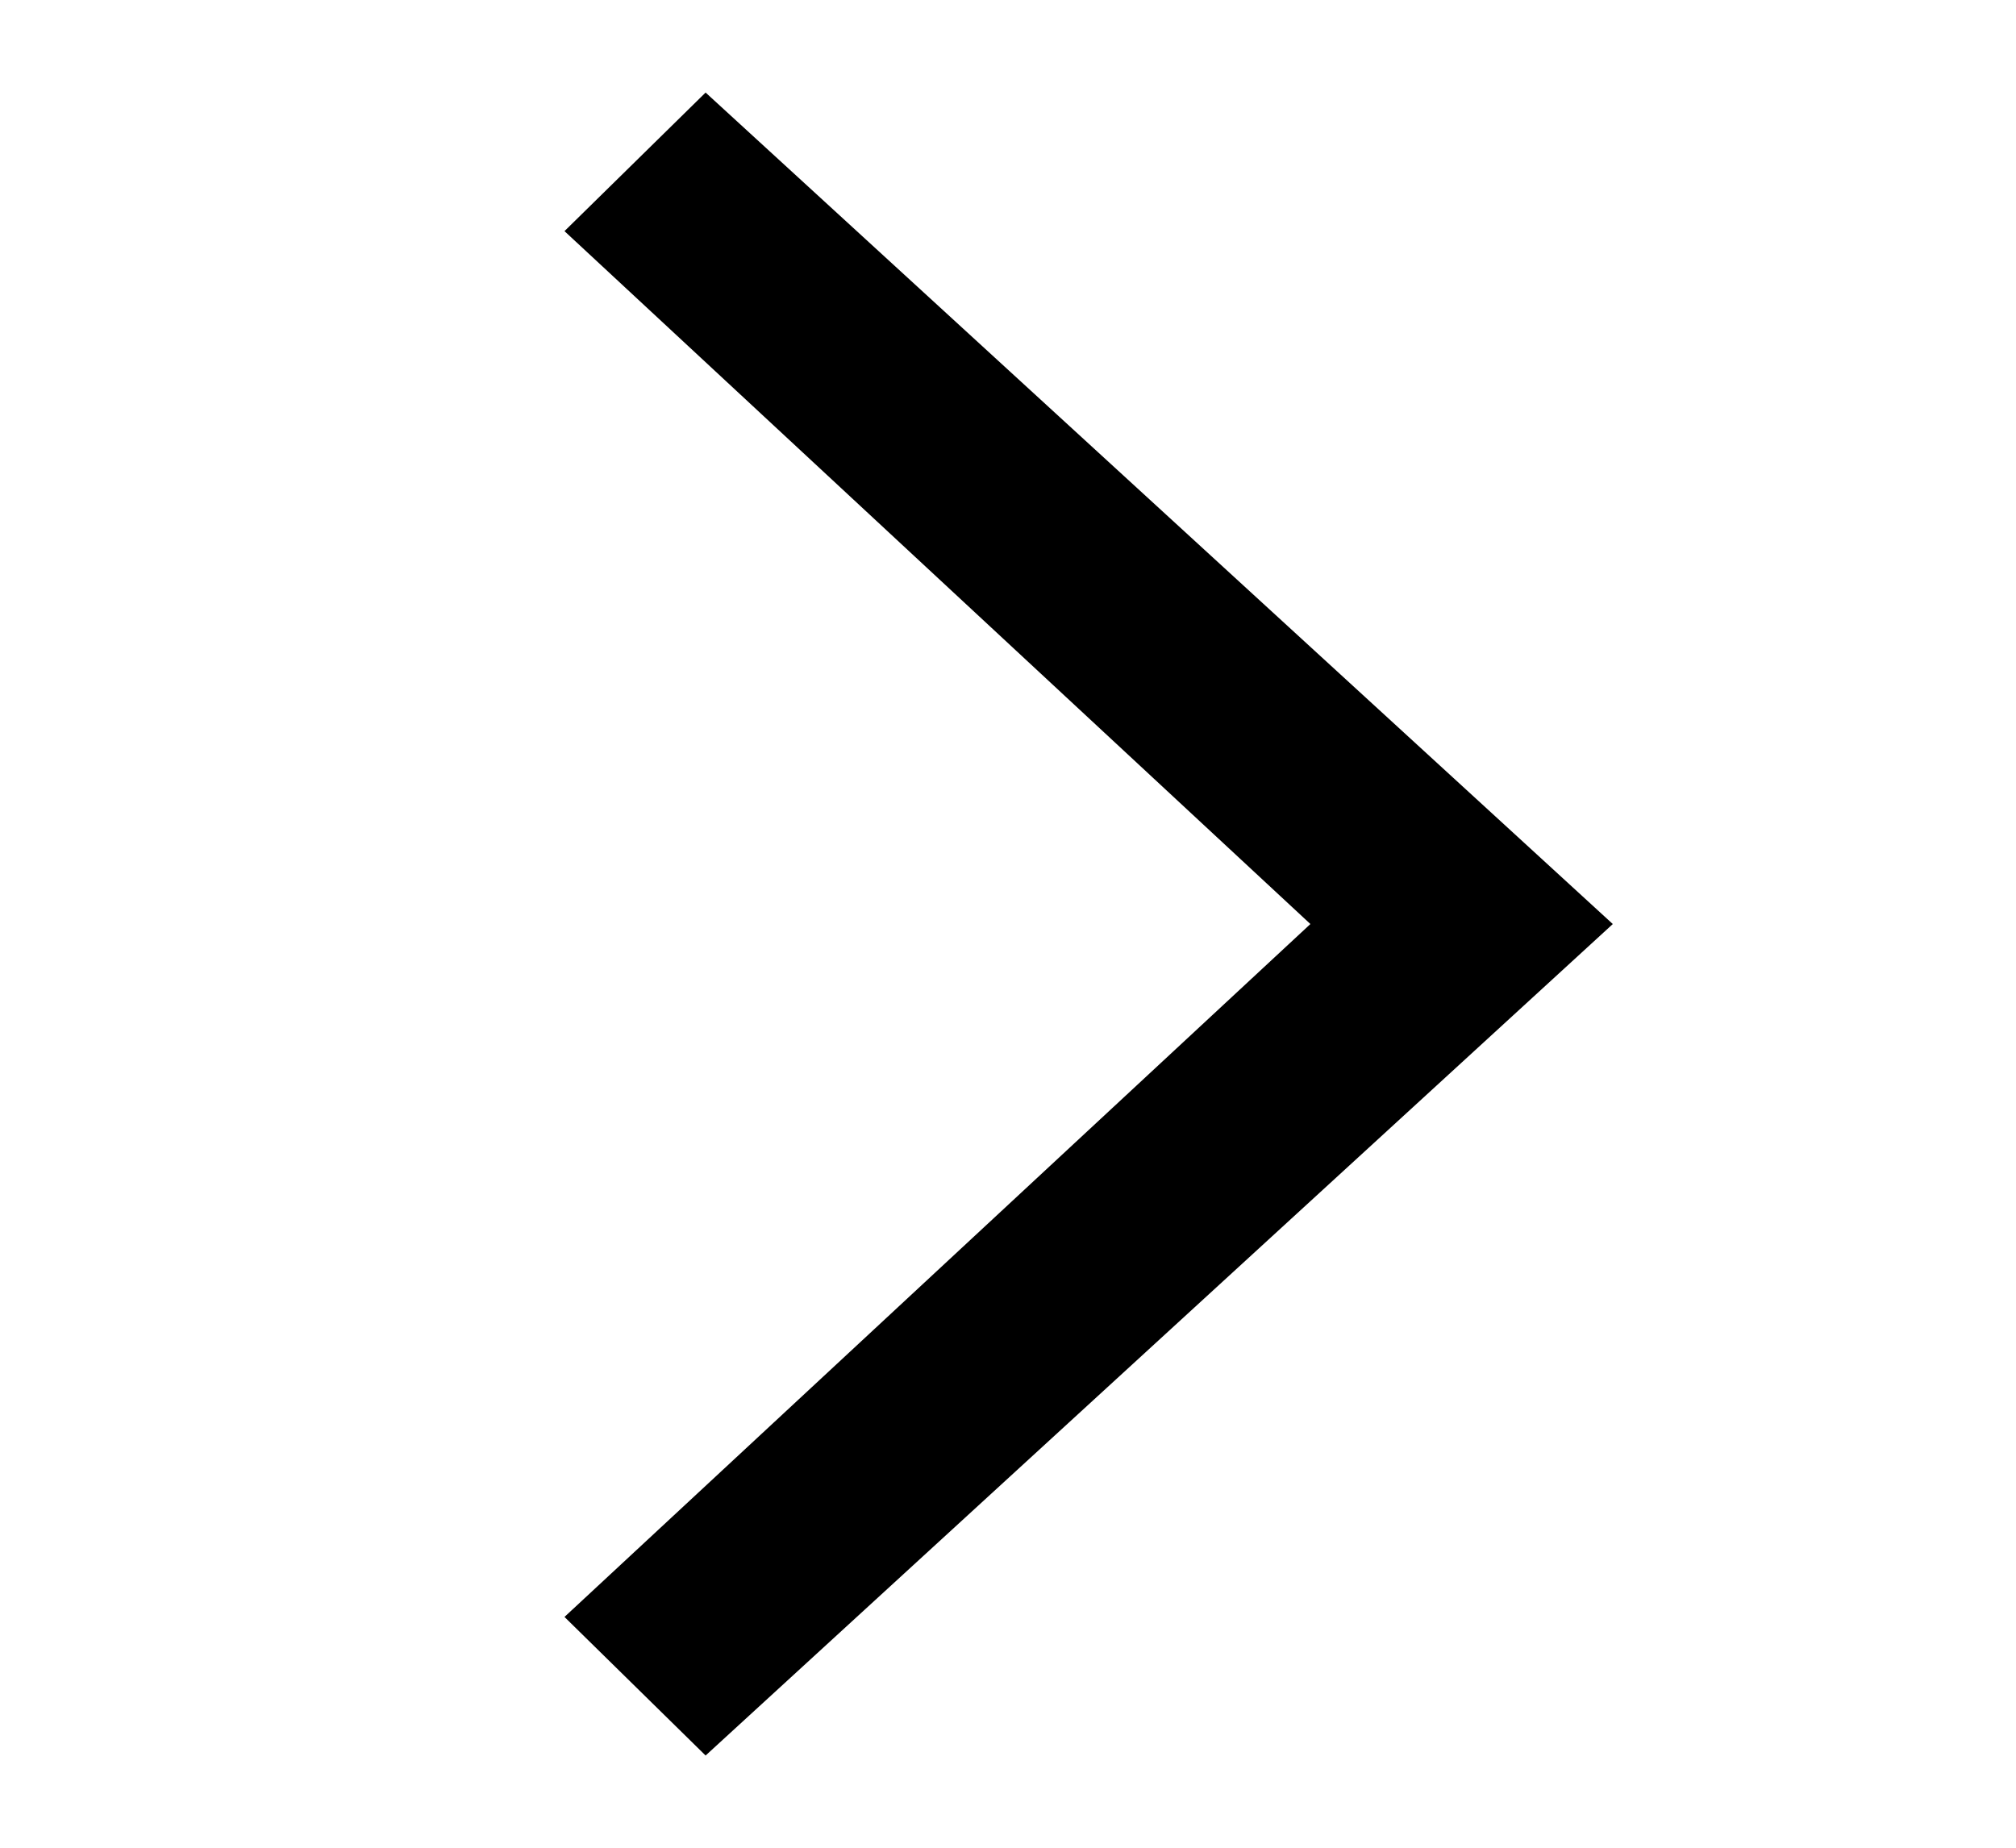
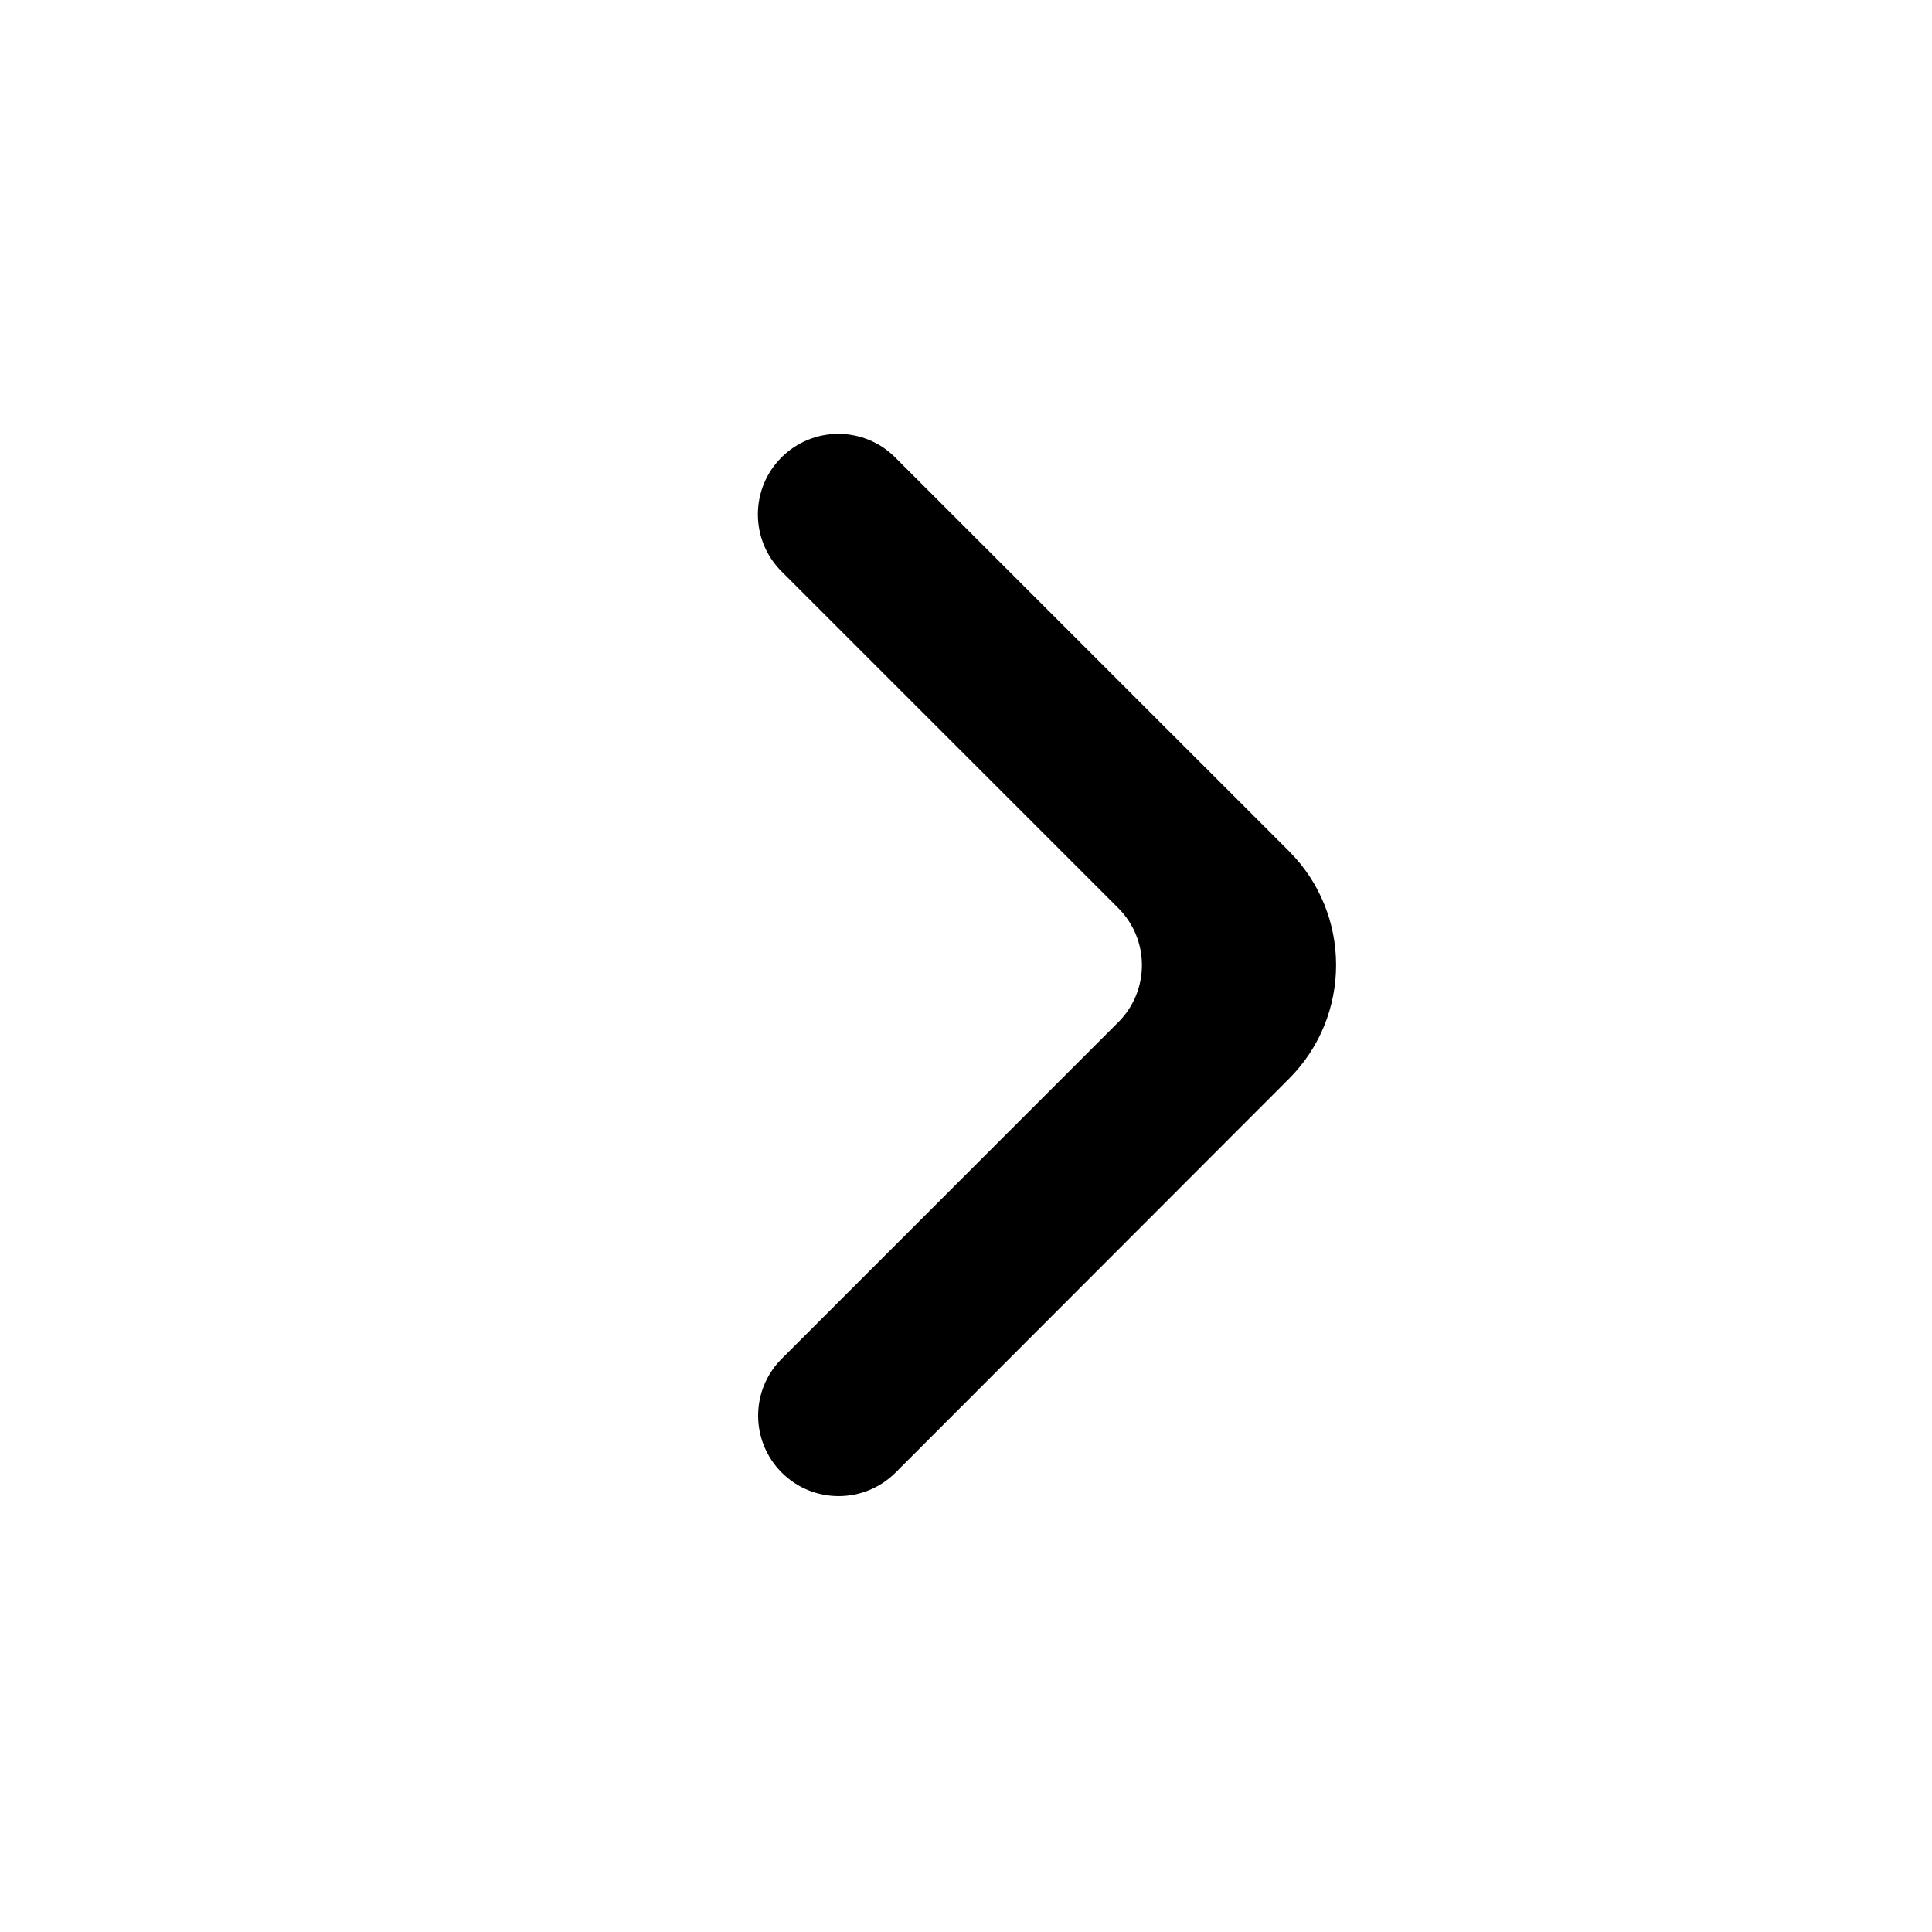
- <svg xmlns="http://www.w3.org/2000/svg" width="12" height="11" viewBox="0 0 12 11" fill="none">
-   <path d="M4.2 0.551L3.36 1.376L7.8 5.501L3.36 9.626L4.2 10.451L9.6 5.501L4.2 0.551Z" fill="black" />
+ <svg xmlns="http://www.w3.org/2000/svg" width="800px" height="800px" viewBox="0 0 24 24" fill="none">
+   <g id="SVGRepo_bgCarrier" stroke-width="0" />
+   <g id="SVGRepo_tracerCarrier" stroke-linecap="round" stroke-linejoin="round" />
+   <g id="SVGRepo_iconCarrier">
+     <path d="M9.711 18.293C10.101 18.683 10.734 18.683 11.125 18.293L16.012 13.401C16.793 12.62 16.792 11.354 16.012 10.573L11.121 5.683C10.731 5.292 10.098 5.292 9.707 5.683C9.317 6.073 9.317 6.706 9.707 7.097L13.893 11.282C14.283 11.673 14.283 12.306 13.893 12.697L9.711 16.879C9.32 17.269 9.32 17.902 9.711 18.293Z" fill="#000000" />
+   </g>
</svg>
